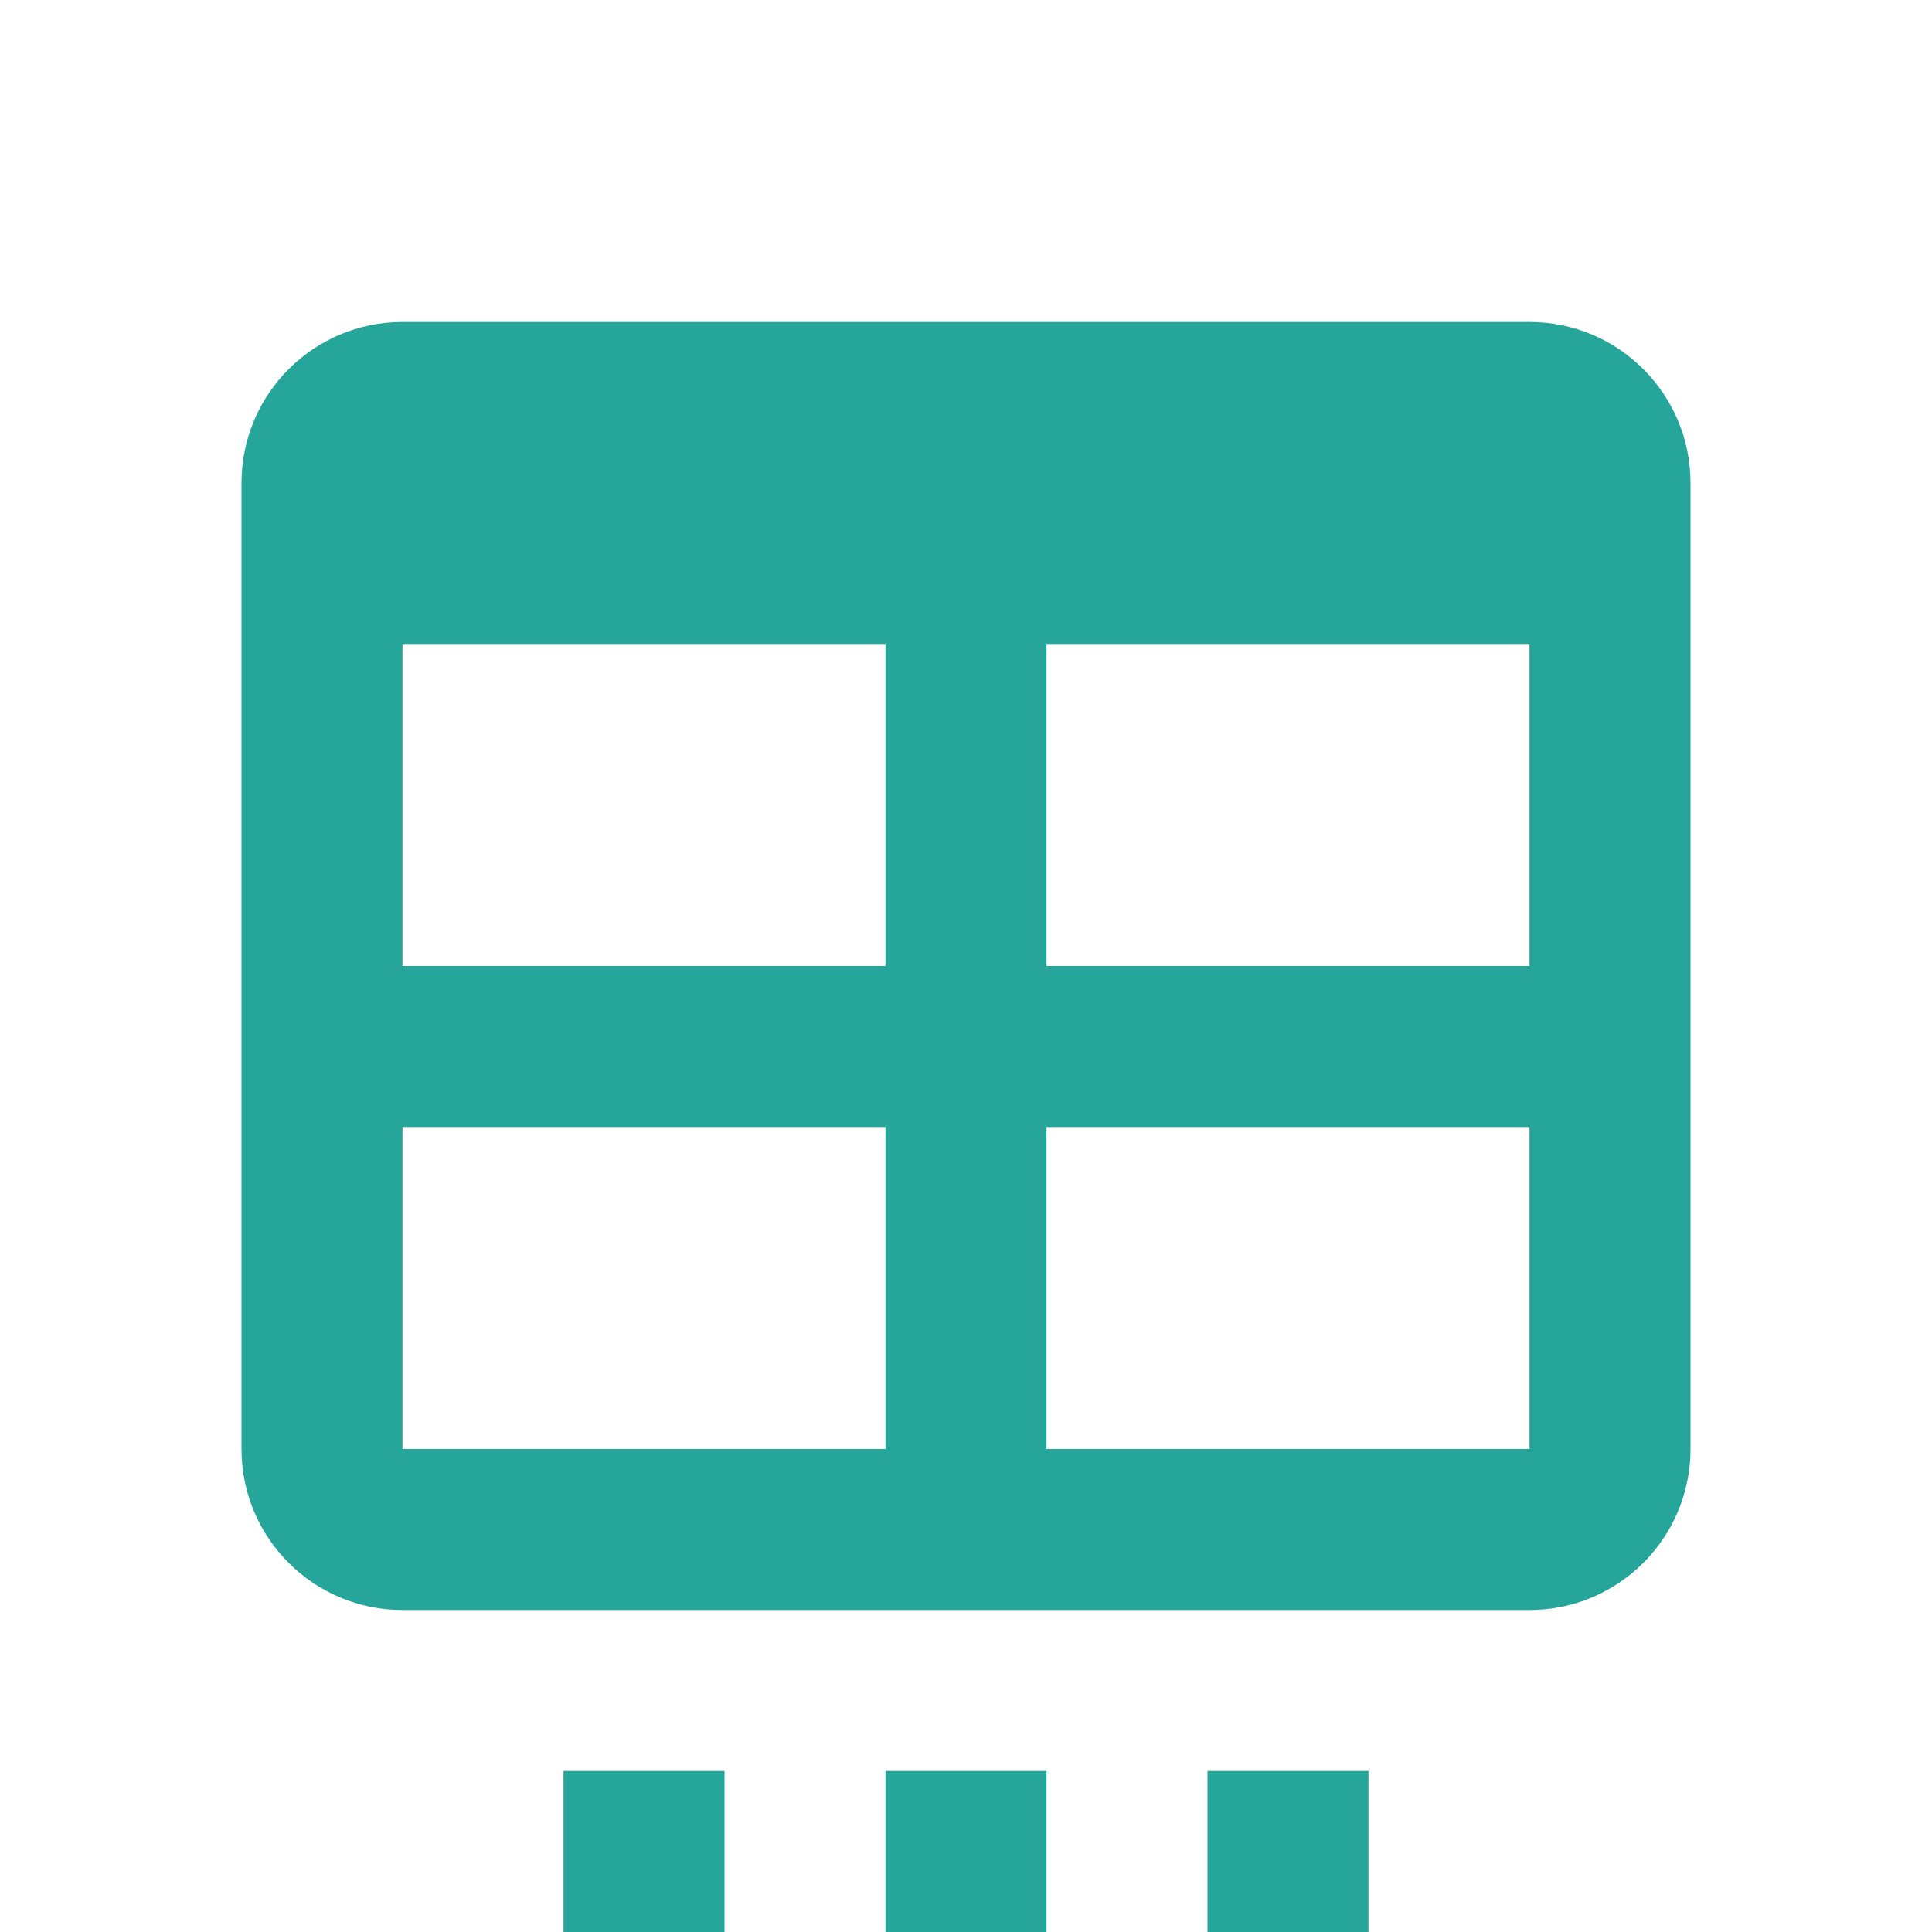
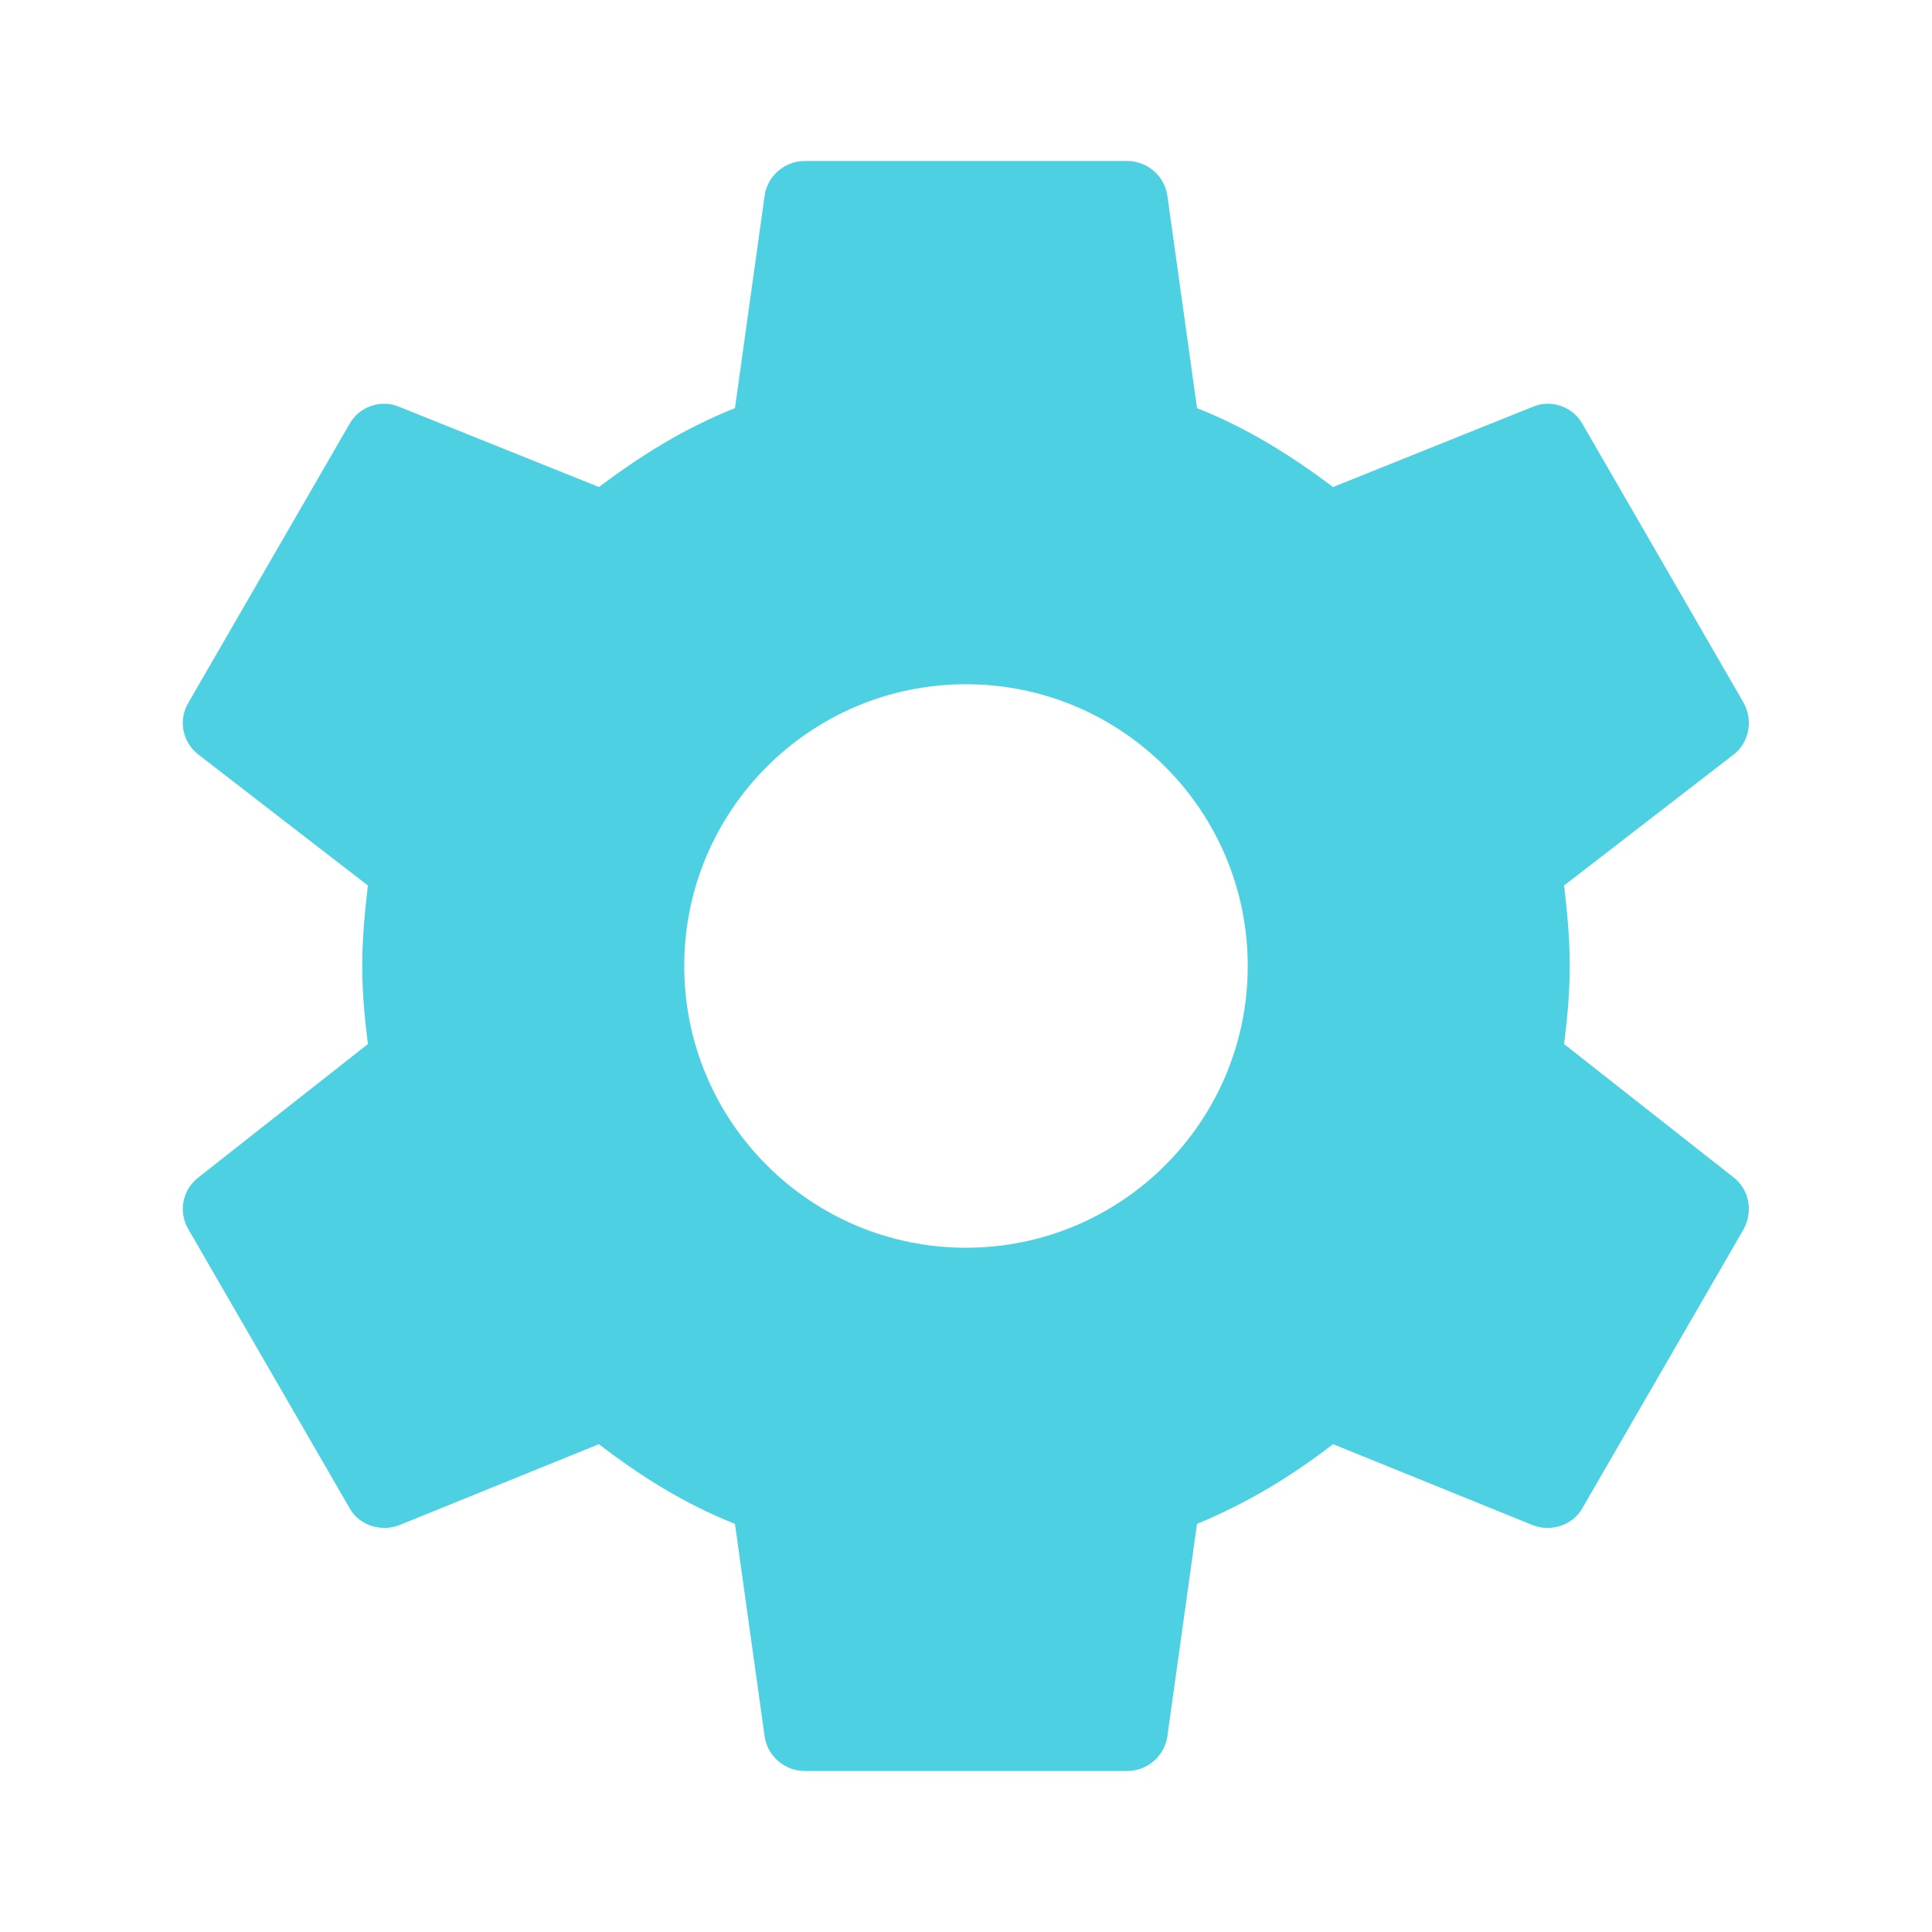
- <svg xmlns="http://www.w3.org/2000/svg" version="1.1" width="16px" height="16px" fill="#26A69A" viewBox="0 0 24 24">
-   <path d="M7,22H9V24H7V22M11,22H13V24H11V22M15,22H17V24H15V22M5,4H19A2,2 0 0,1 21,6V18A2,2 0 0,1 19,20H5A2,2 0 0,1 3,18V6A2,2 0 0,1 5,4M5,8V12H11V8H5M13,8V12H19V8H13M5,14V18H11V14H5M13,14V18H19V14H13Z" />
+ <svg xmlns="http://www.w3.org/2000/svg" version="1.1" width="16px" height="16px" viewBox="0 0 24 24">
+   <path fill="#4DD0E1" d="M12,15.5A3.5,3.5 0 0,1 8.5,12A3.5,3.5 0 0,1 12,8.5A3.5,3.5 0 0,1 15.5,12A3.5,3.5 0 0,1 12,15.5M19.43,12.97C19.47,12.65 19.5,12.33 19.5,12C19.5,11.67 19.47,11.34 19.43,11L21.54,9.37C21.73,9.22 21.78,8.95 21.66,8.73L19.66,5.27C19.54,5.05 19.27,4.96 19.05,5.05L16.56,6.05C16.04,5.66 15.5,5.32 14.87,5.07L14.5,2.42C14.46,2.18 14.25,2 14,2H10C9.75,2 9.54,2.18 9.5,2.42L9.13,5.07C8.5,5.32 7.96,5.66 7.44,6.05L4.95,5.05C4.73,4.96 4.46,5.05 4.34,5.27L2.34,8.73C2.21,8.95 2.27,9.22 2.46,9.37L4.57,11C4.53,11.34 4.5,11.67 4.5,12C4.5,12.33 4.53,12.65 4.57,12.97L2.46,14.63C2.27,14.78 2.21,15.05 2.34,15.27L4.34,18.73C4.46,18.95 4.73,19.03 4.95,18.95L7.44,17.94C7.96,18.34 8.5,18.68 9.13,18.93L9.5,21.58C9.54,21.82 9.75,22 10,22H14C14.25,22 14.46,21.82 14.5,21.58L14.87,18.93C15.5,18.67 16.04,18.34 16.56,17.94L19.05,18.95C19.27,19.03 19.54,18.95 19.66,18.73L21.66,15.27C21.78,15.05 21.73,14.78 21.54,14.63L19.43,12.97Z" />
</svg>
